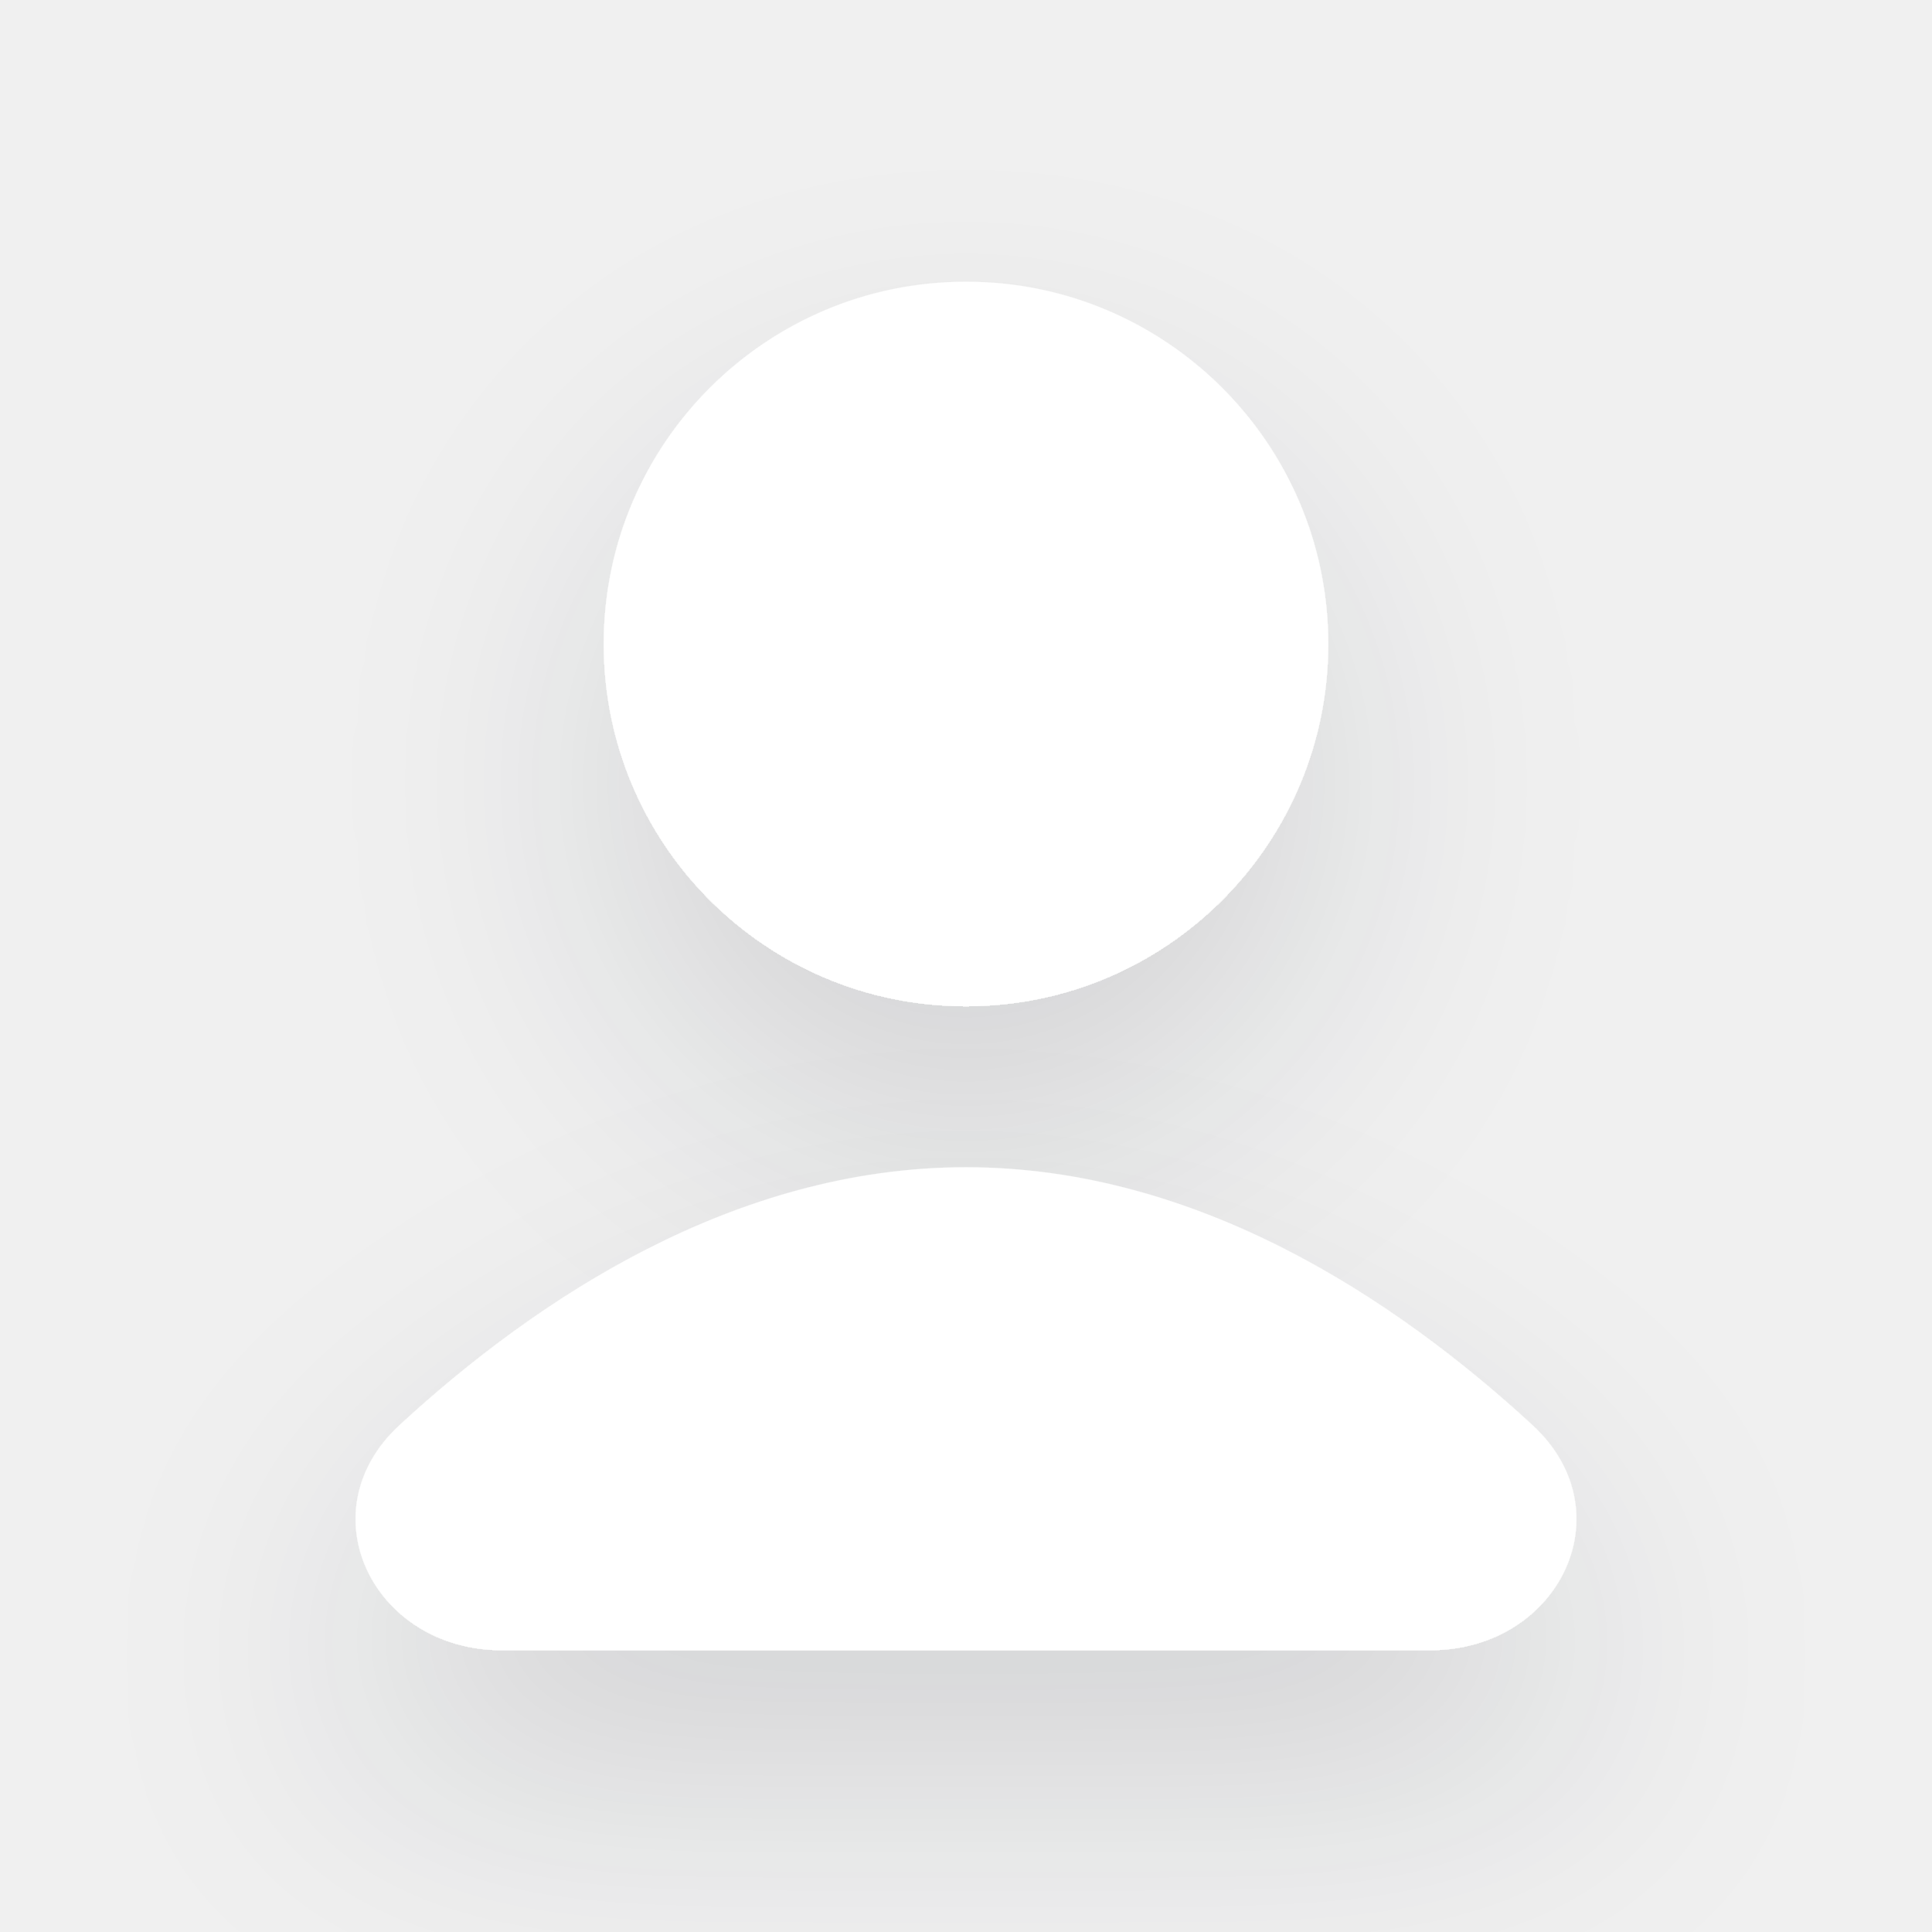
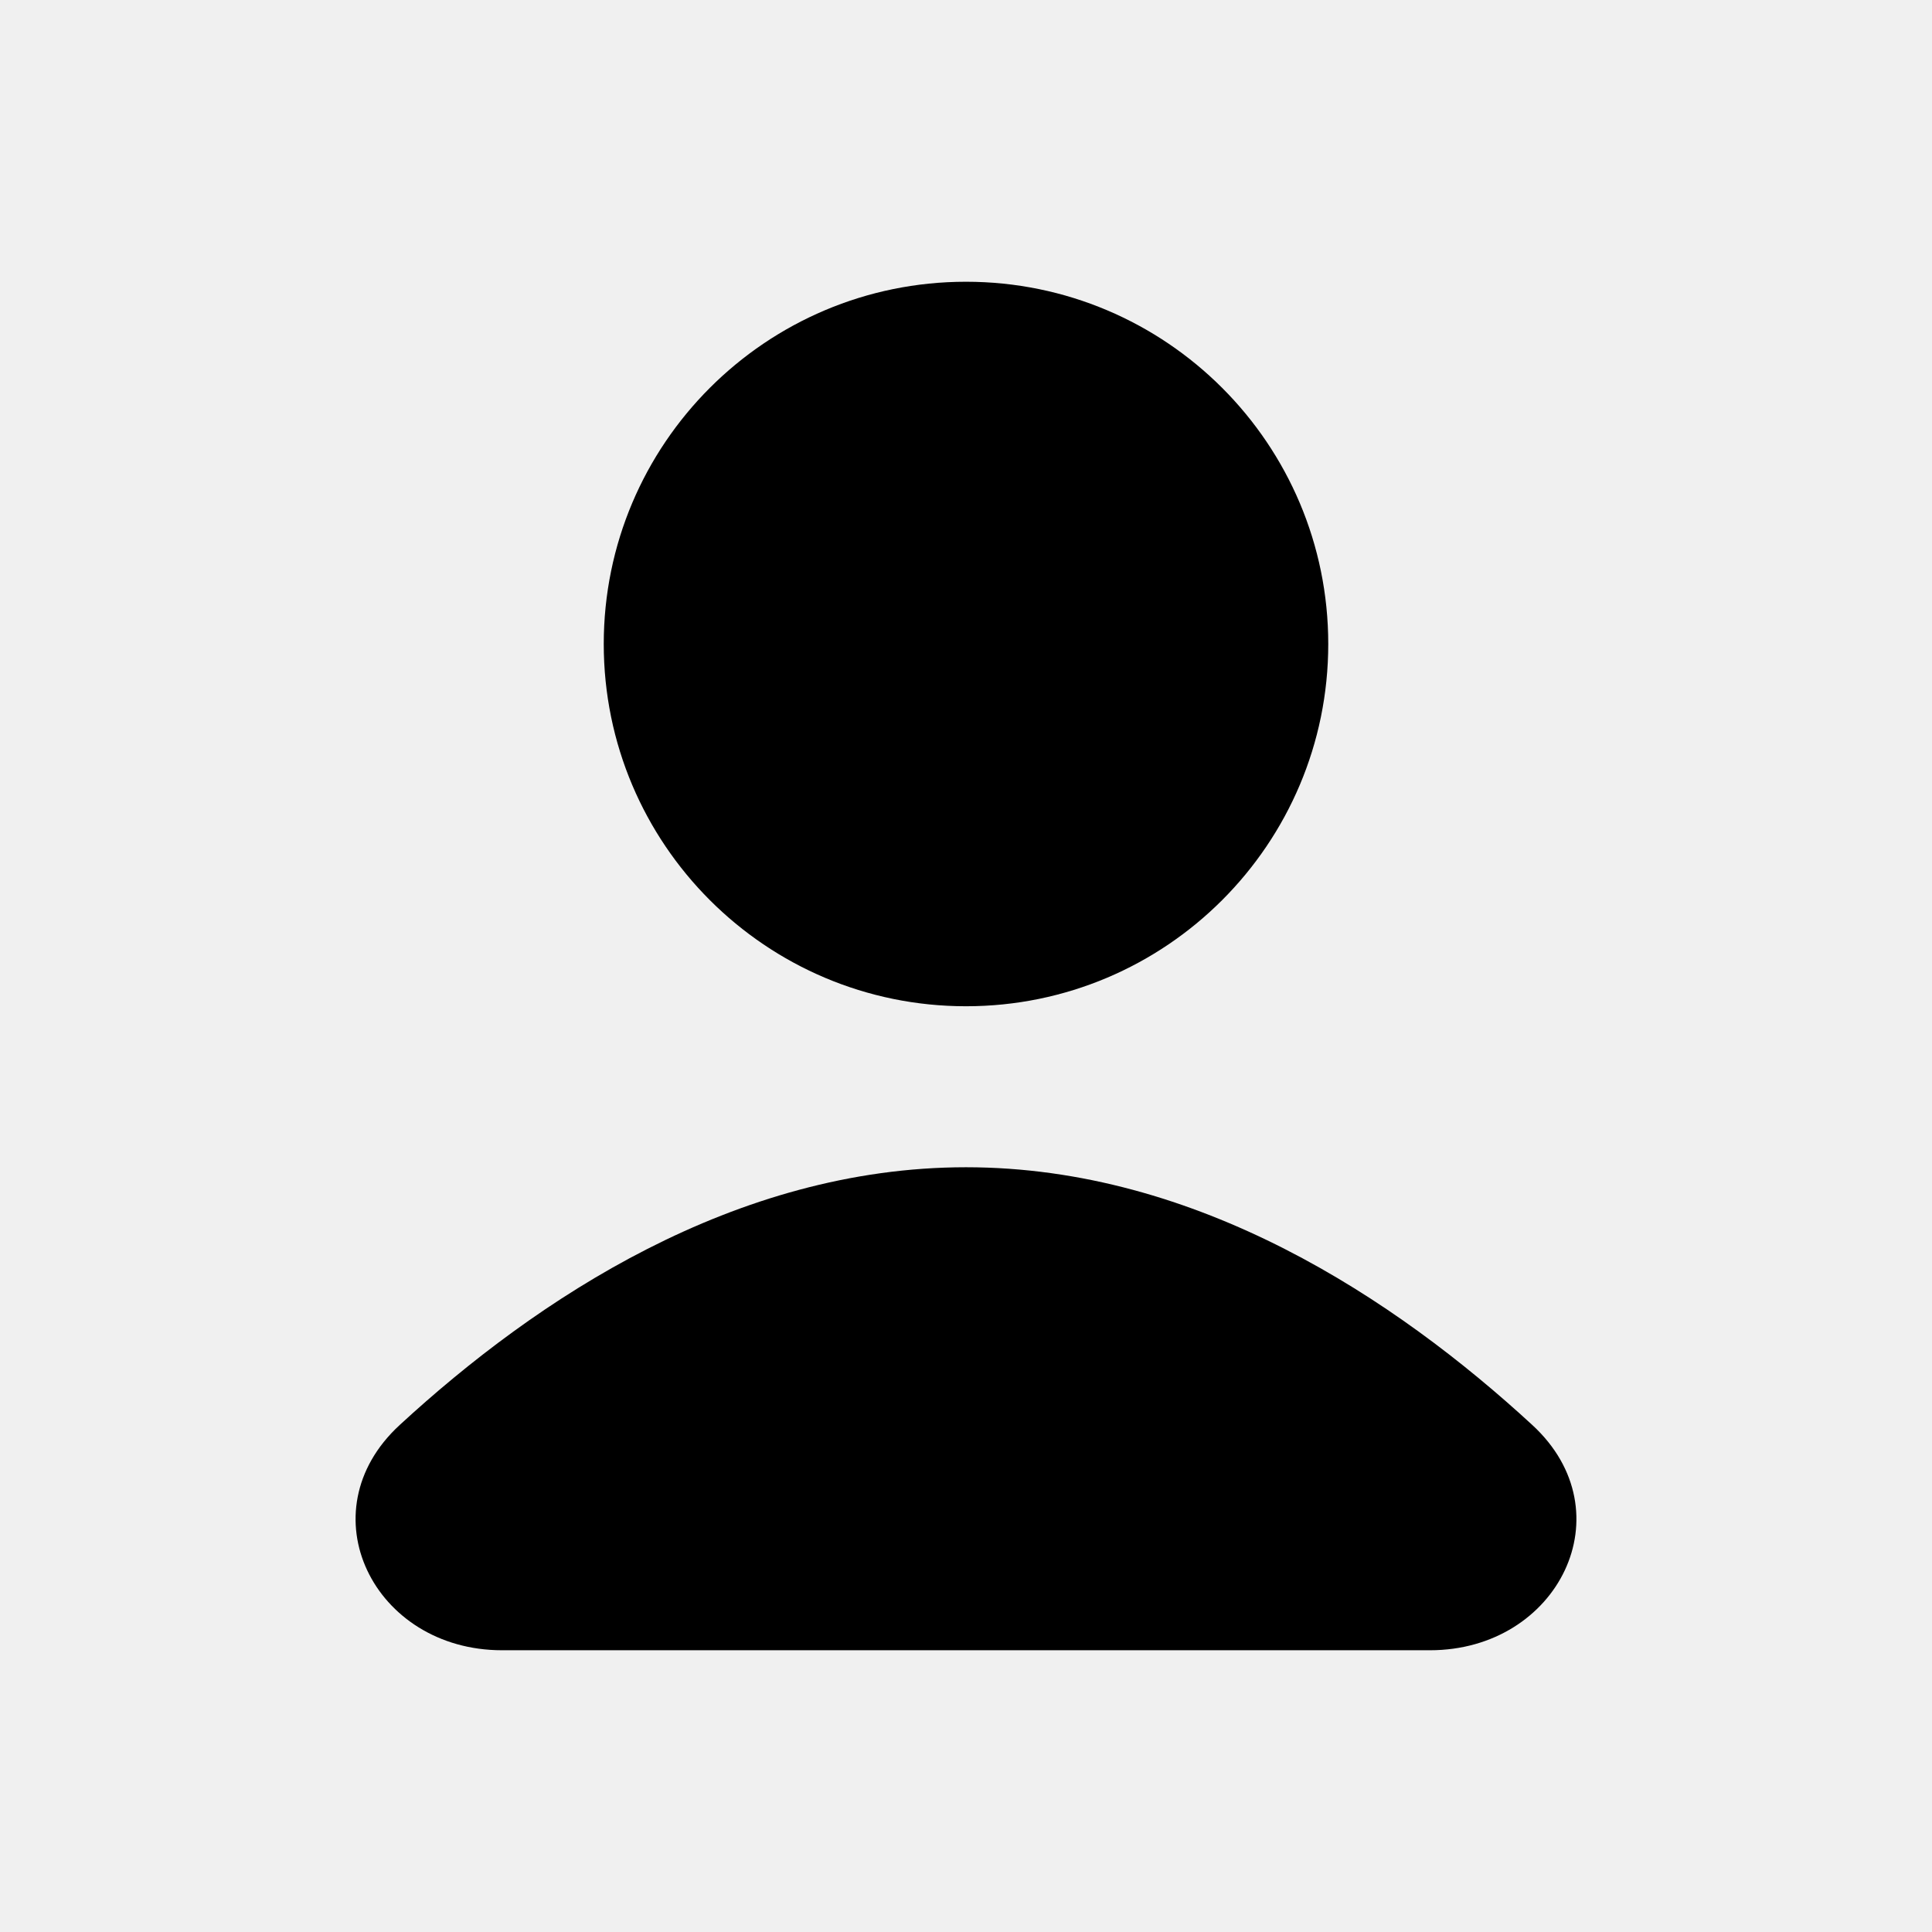
<svg xmlns="http://www.w3.org/2000/svg" width="24" height="24" viewBox="0 0 24 24" fill="none">
-   <g clip-path="url(#clip0_5_37)">
-     <g filter="url(#filter0_d_5_37)">
-       <circle cx="12" cy="8" r="4.5" fill="white" />
-     </g>
-     <g filter="url(#filter1_d_5_37)">
-       <path d="M12 14.5C9.127 14.5 6.663 16.138 4.965 17.702C3.79 18.784 4.64 20.5 6.237 20.5H17.763C19.36 20.5 20.21 18.784 19.035 17.702C17.337 16.138 14.873 14.5 12 14.5Z" fill="white" />
-     </g>
-   </g>
-   <defs>
-     <filter id="filter0_d_5_37" x="4.052" y="1.776" width="15.896" height="15.896" filterUnits="userSpaceOnUse" color-interpolation-filters="sRGB">
-       <feFlood flood-opacity="0" result="BackgroundImageFix" />
-       <feColorMatrix in="SourceAlpha" type="matrix" values="0 0 0 0 0 0 0 0 0 0 0 0 0 0 0 0 0 0 127 0" result="hardAlpha" />
-       <feOffset dy="1.724" />
-       <feGaussianBlur stdDeviation="1.724" />
-       <feComposite in2="hardAlpha" operator="out" />
-       <feColorMatrix type="matrix" values="0 0 0 0 0.035 0 0 0 0 0.063 0 0 0 0 0.11 0 0 0 0.12 0" />
-       <feBlend mode="normal" in2="BackgroundImageFix" result="effect1_dropShadow_5_37" />
-       <feBlend mode="normal" in="SourceGraphic" in2="effect1_dropShadow_5_37" result="shape" />
-     </filter>
-     <filter id="filter1_d_5_37" x="0.969" y="12.776" width="22.062" height="12.896" filterUnits="userSpaceOnUse" color-interpolation-filters="sRGB">
-       <feFlood flood-opacity="0" result="BackgroundImageFix" />
-       <feColorMatrix in="SourceAlpha" type="matrix" values="0 0 0 0 0 0 0 0 0 0 0 0 0 0 0 0 0 0 127 0" result="hardAlpha" />
-       <feOffset dy="1.724" />
-       <feGaussianBlur stdDeviation="1.724" />
-       <feComposite in2="hardAlpha" operator="out" />
-       <feColorMatrix type="matrix" values="0 0 0 0 0.035 0 0 0 0 0.063 0 0 0 0 0.11 0 0 0 0.12 0" />
-       <feBlend mode="normal" in2="BackgroundImageFix" result="effect1_dropShadow_5_37" />
-       <feBlend mode="normal" in="SourceGraphic" in2="effect1_dropShadow_5_37" result="shape" />
-     </filter>
-     <clipPath id="clip0_5_37">
-       <rect width="24" height="24" fill="white" />
-     </clipPath>
-   </defs>
+   <path d="M12 12.5C14.485 12.5 16.5 10.485 16.5 8C16.5 5.515 14.485 3.5 12 3.5C9.515 3.5 7.5 5.515 7.5 8C7.5 10.485 9.515 12.5 12 12.5Z" fill="black" />
+   <path d="M4.965 17.702C6.663 16.138 9.127 14.5 12 14.5C14.873 14.5 17.337 16.138 19.035 17.702C20.21 18.784 19.36 20.5 17.763 20.5H6.237C4.64 20.5 3.79 18.784 4.965 17.702Z" fill="black" />
</svg>
